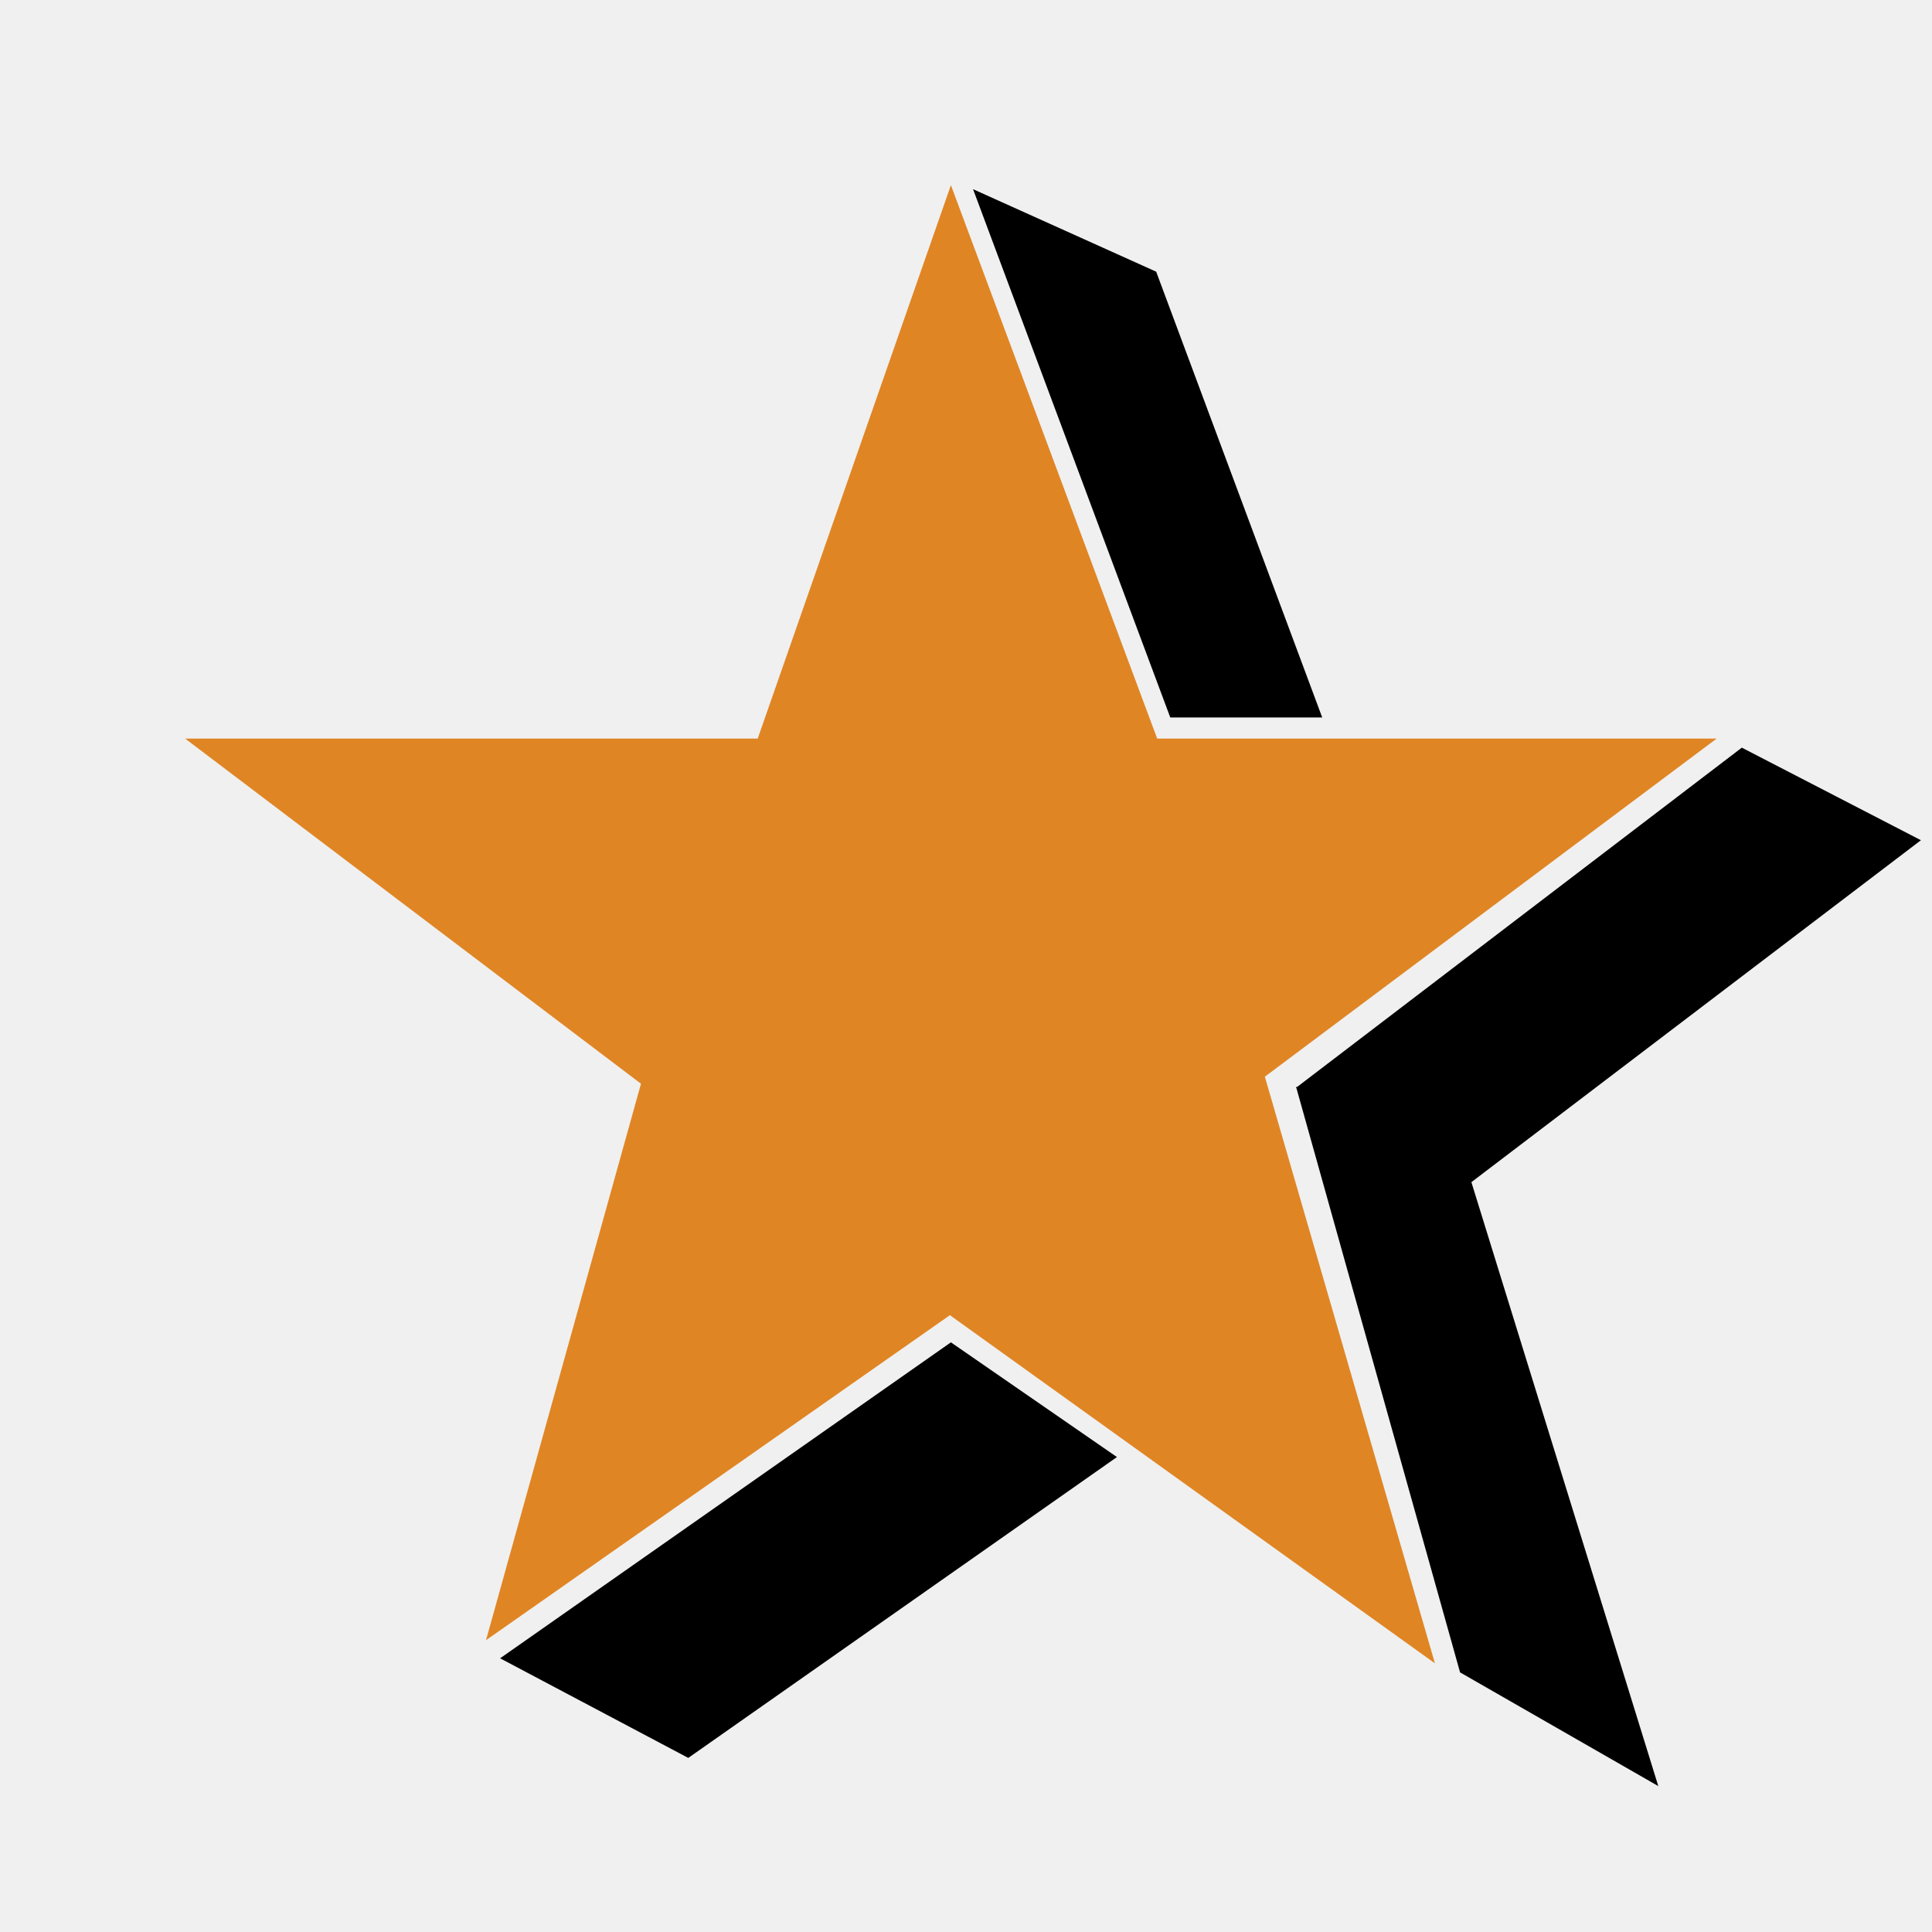
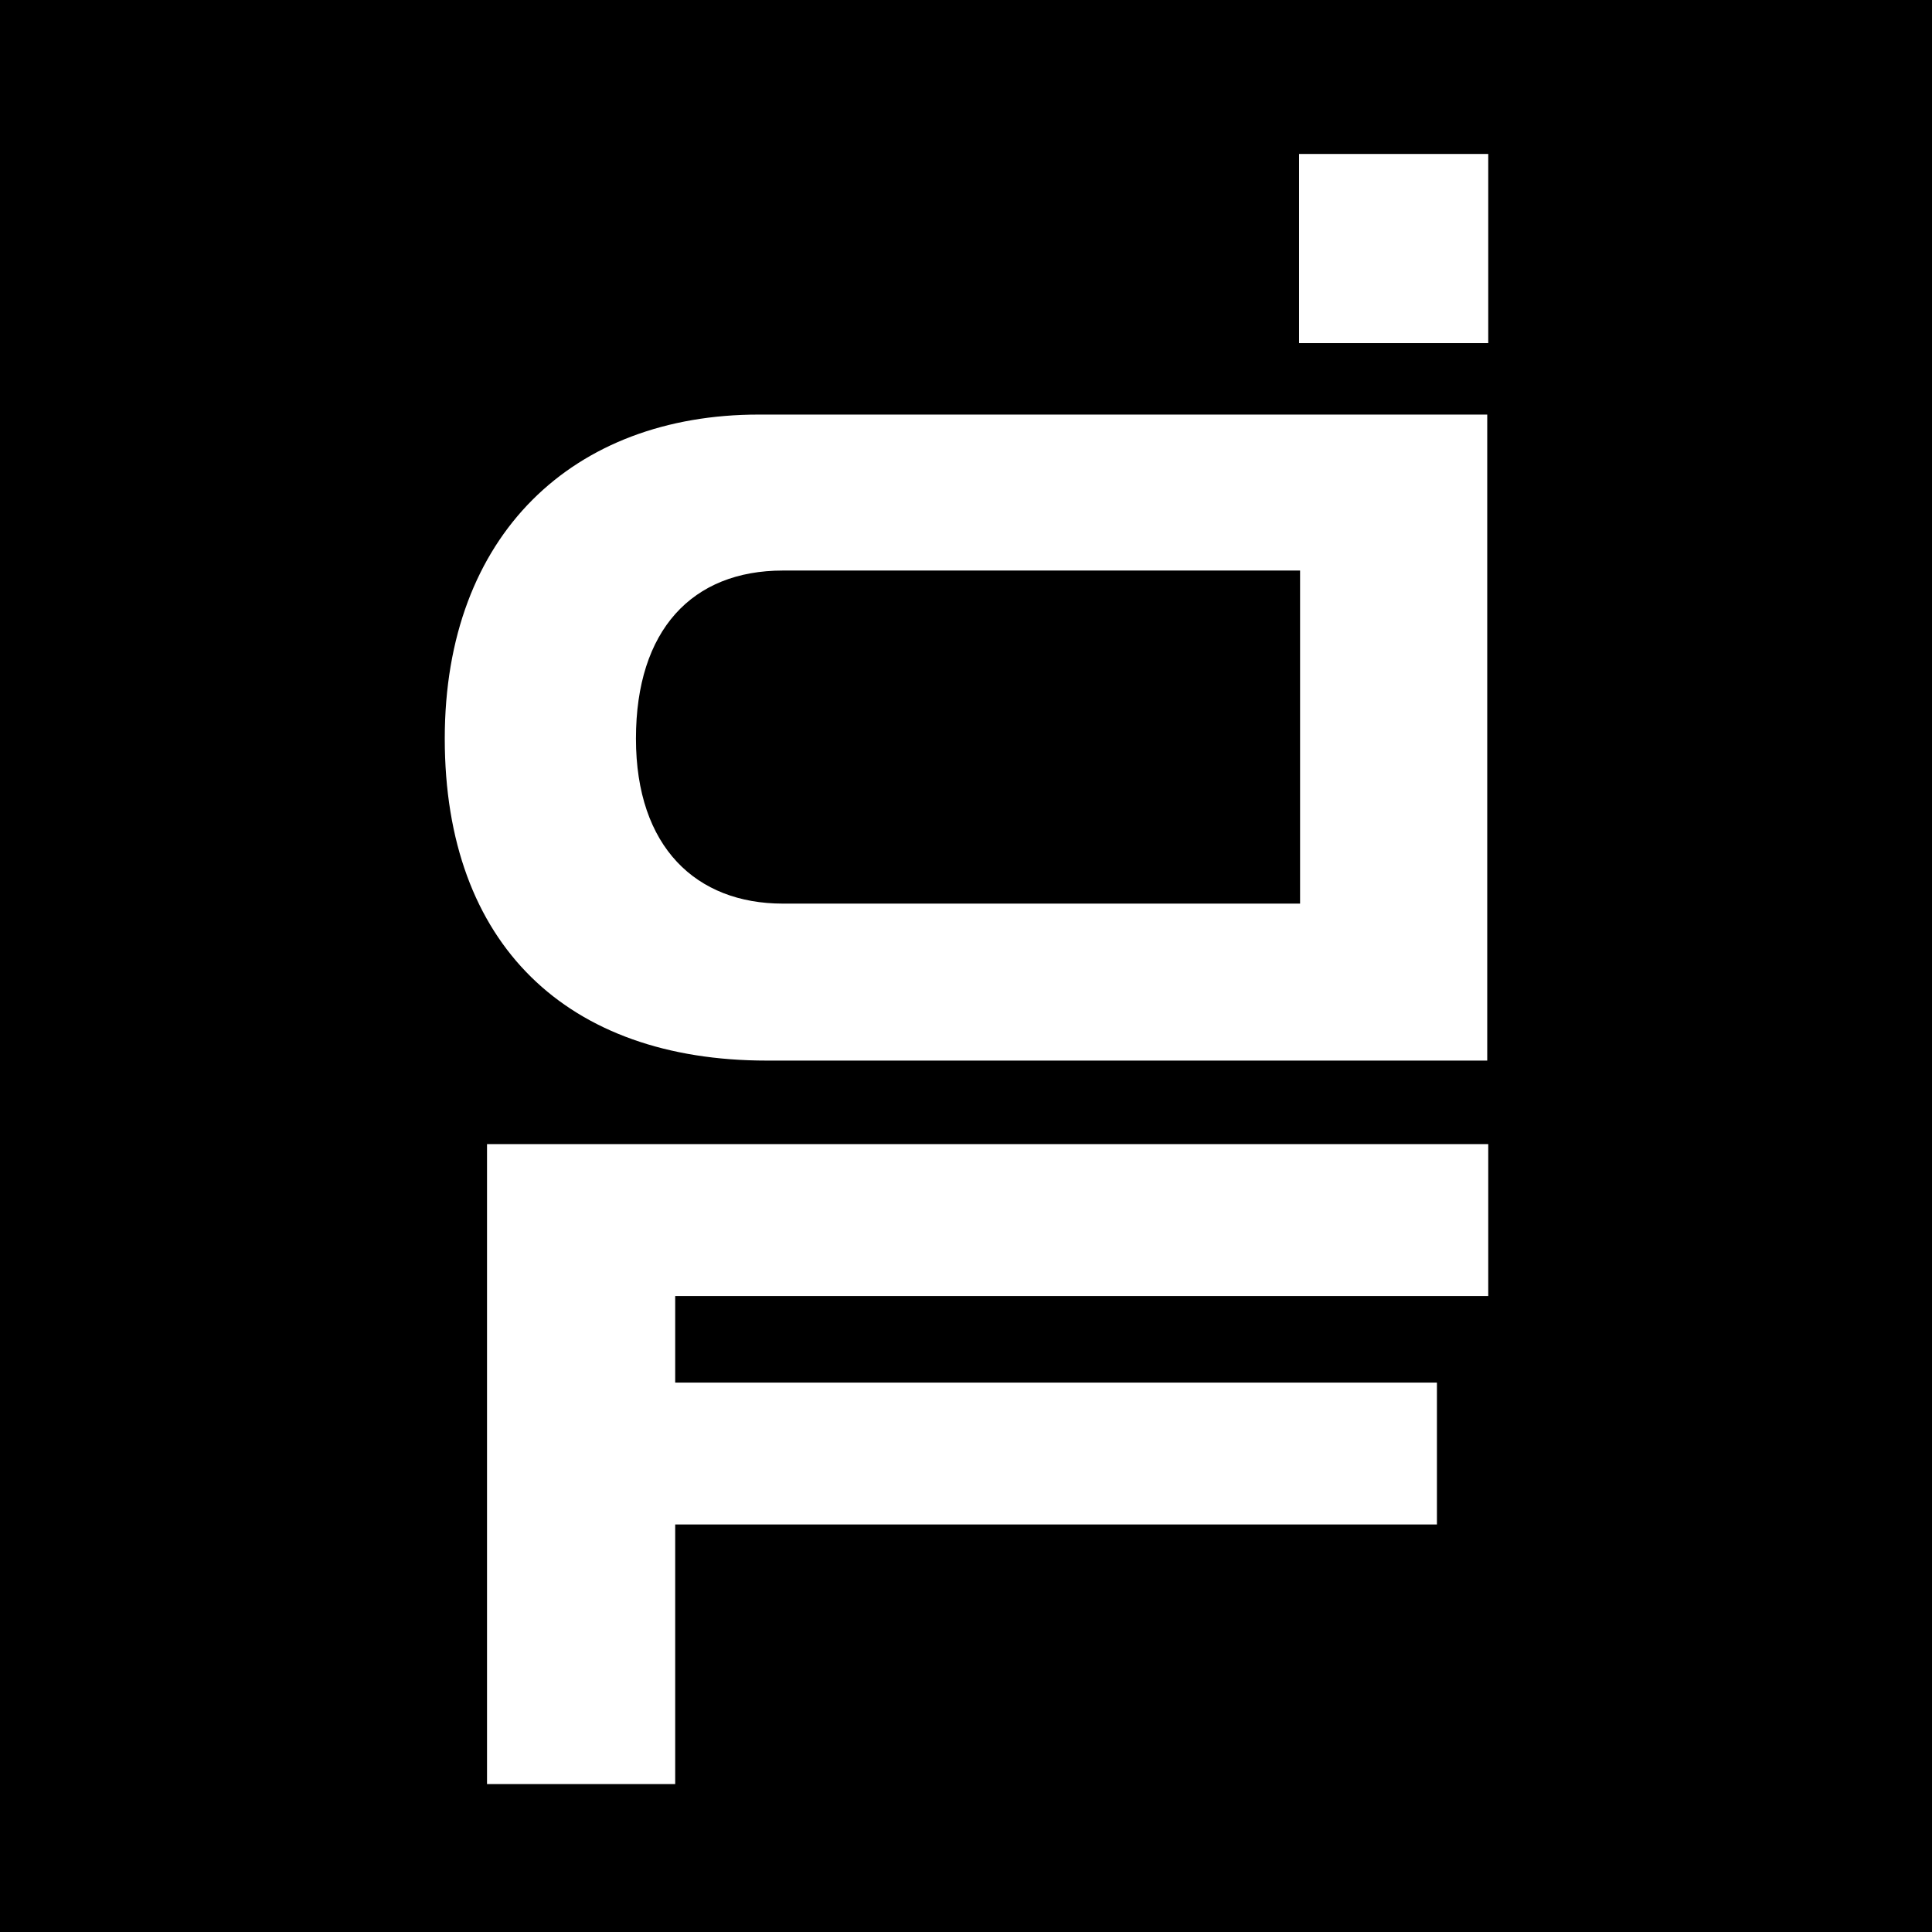
- <svg xmlns="http://www.w3.org/2000/svg" xml:space="preserve" viewBox="0 0 192 192">
-   <path fill="#e08524" d="M75.3 73.4H18.4l45.3 34.3L48.3 163l46.1-32.3 48.2 34.6-16.9-58.3 44.9-33.6H115l-20.5-55-19.2 55z" />
-   <path d="m96.7 18.8 18.2 8.2 16.5 44.3h-15.1L96.7 18.8zm-47 146 18.7 9.9 42.6-29.9-16.5-11.4-44.8 31.4zm79.1-56.8 17.4 9.4 18.6 60.1-19.7-11.3-16.3-58.2z" />
-   <path d="m173.1 74.3 17.8 9.2-44.7 34-17.4-9.4 44.3-33.8z" />
+ <svg xmlns="http://www.w3.org/2000/svg" id="Layer_1" version="1.1" viewBox="0 0 192 192">
+   <defs>
+     <style>
+       .st0 {
+         fill: #fff;
+       }
+     </style>
+   </defs>
+   <rect width="192" height="192" />
+   <path class="st0" d="M44.2,73.4c0,20.5,12.2,32,32,32h71.6V41.2h-72.4c-18.4,0-31.2,11.9-31.2,32.2ZM129.2,56.7v33.1h-51.4c-8.6,0-14.6-5.6-14.6-16.4s5.6-16.7,14.6-16.7h51.4Z" />
+   <path class="st0" d="M147.9,15.3h-18.8v18.8h18.8V15.3Z" />
+   <path class="st0" d="M48.4,177.3h18.7v-25.8h75.7v-14.1h-75.7v-8.6h80.8v-15.1H48.4v63.6Z" />
</svg>
